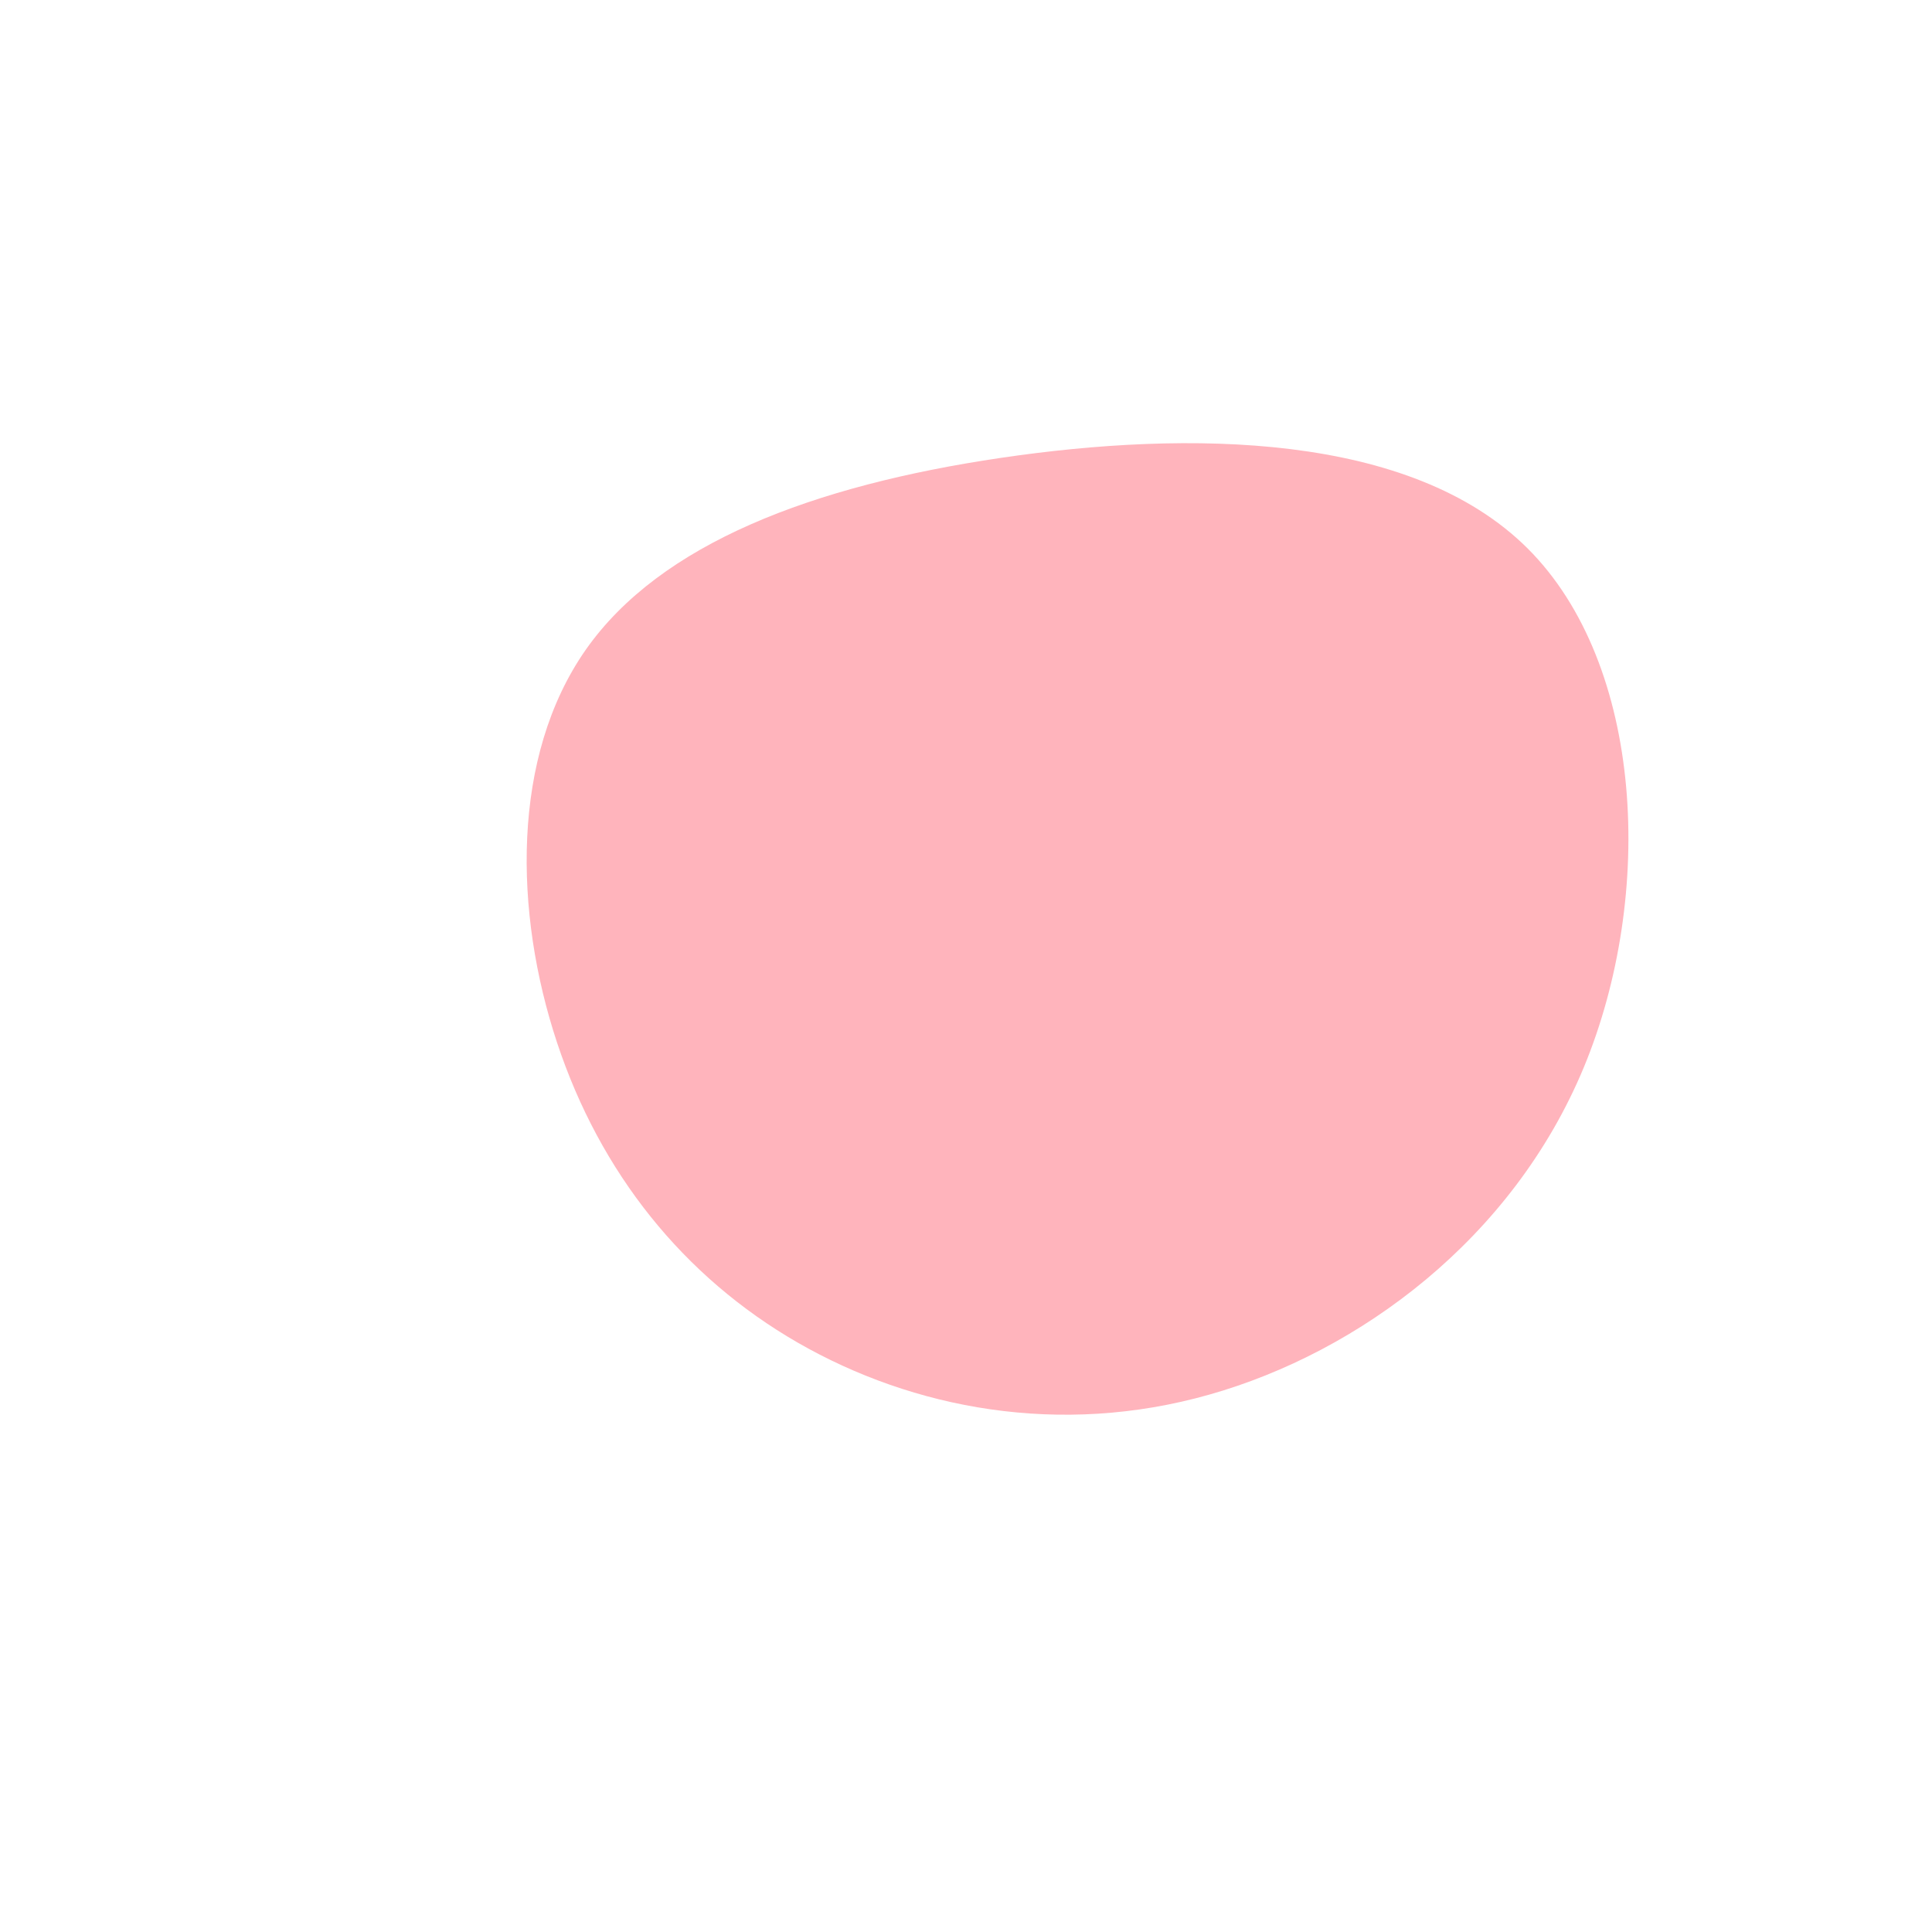
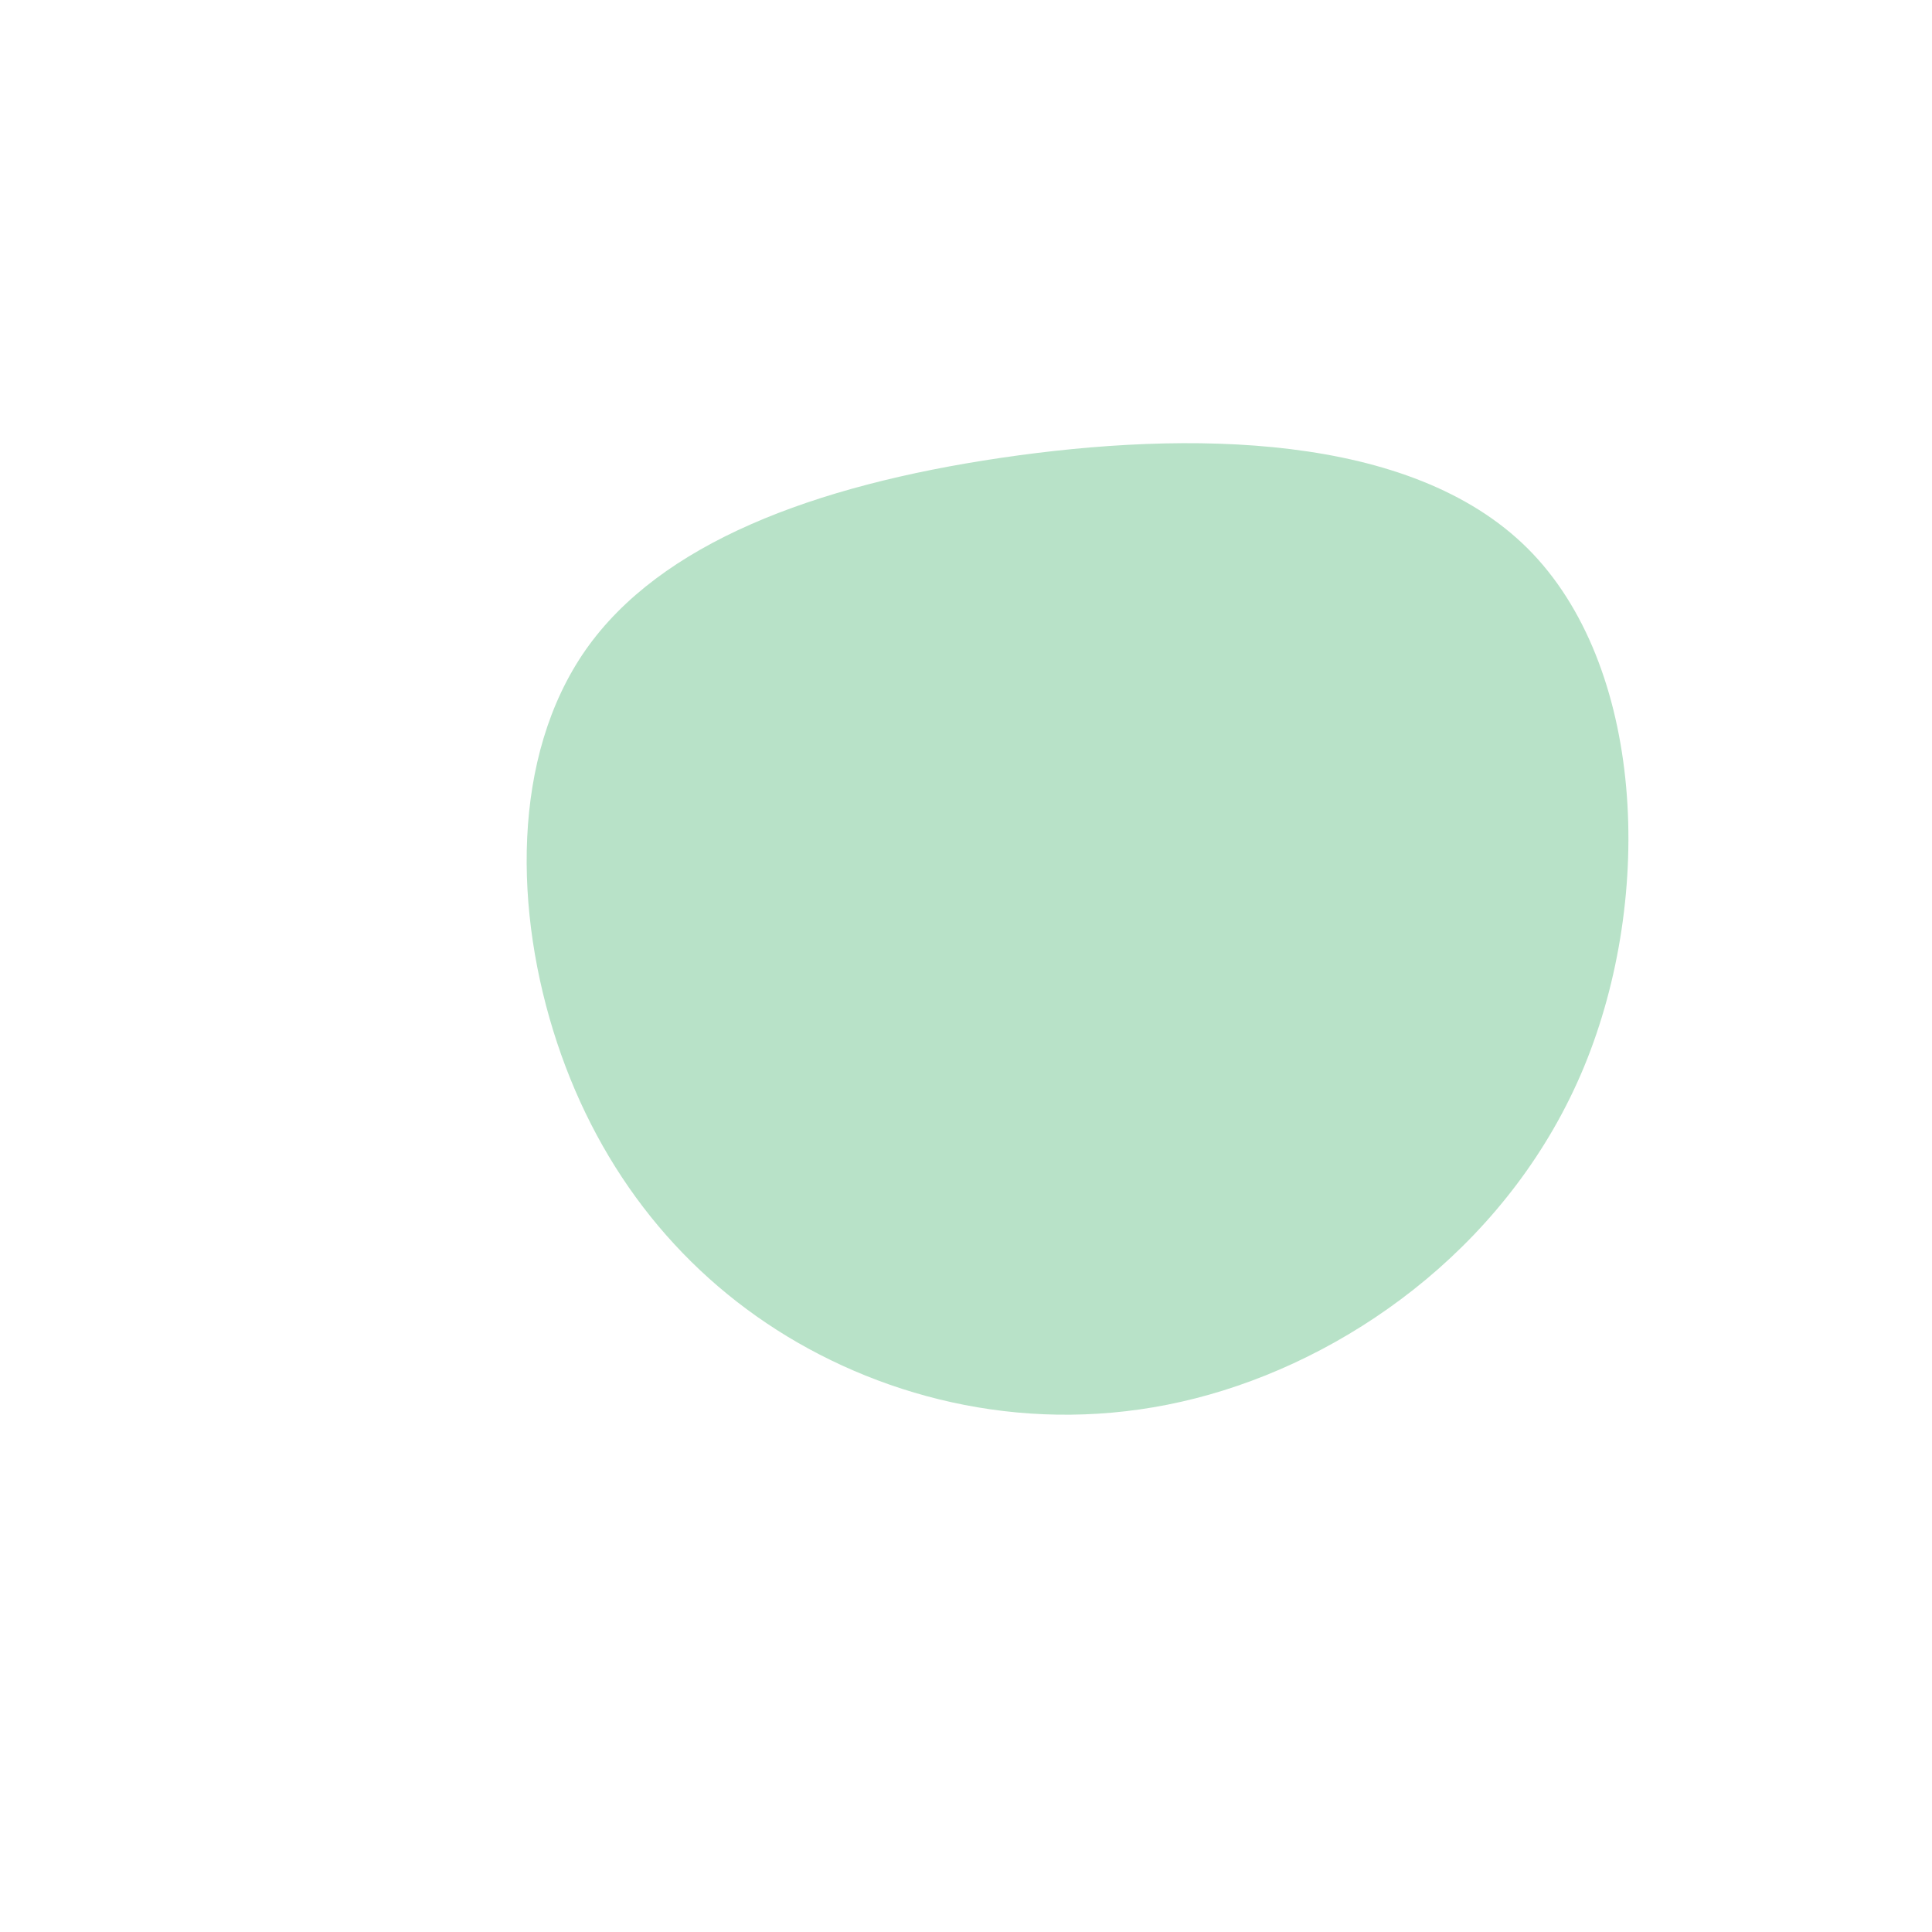
<svg xmlns="http://www.w3.org/2000/svg" width="600" height="600" viewBox="0 0 600 600">
  <g transform="translate(300,300)">
-     <path d="M174.4,-129.7C210.6,-93.6,214,-22,191.9,31.4C169.8,84.7,122.2,119.9,75.6,133.1C29.1,146.3,-16.5,137.5,-52.2,117C-87.8,96.5,-113.6,64.2,-127,23.8C-140.4,-16.6,-141.3,-65,-118.1,-98.2C-94.9,-131.3,-47.4,-149.2,10.8,-157.8C69.1,-166.4,138.1,-165.8,174.4,-129.7Z" fill="#FFB4BC" />
+     <path d="M174.4,-129.7C210.6,-93.6,214,-22,191.9,31.4C169.8,84.7,122.2,119.9,75.6,133.1C29.1,146.3,-16.5,137.5,-52.2,117C-87.8,96.5,-113.6,64.2,-127,23.8C-140.4,-16.6,-141.3,-65,-118.1,-98.2C-94.9,-131.3,-47.4,-149.2,10.8,-157.8C69.1,-166.4,138.1,-165.8,174.4,-129.7Z" fill="#B8E2C8" />
  </g>
</svg>
